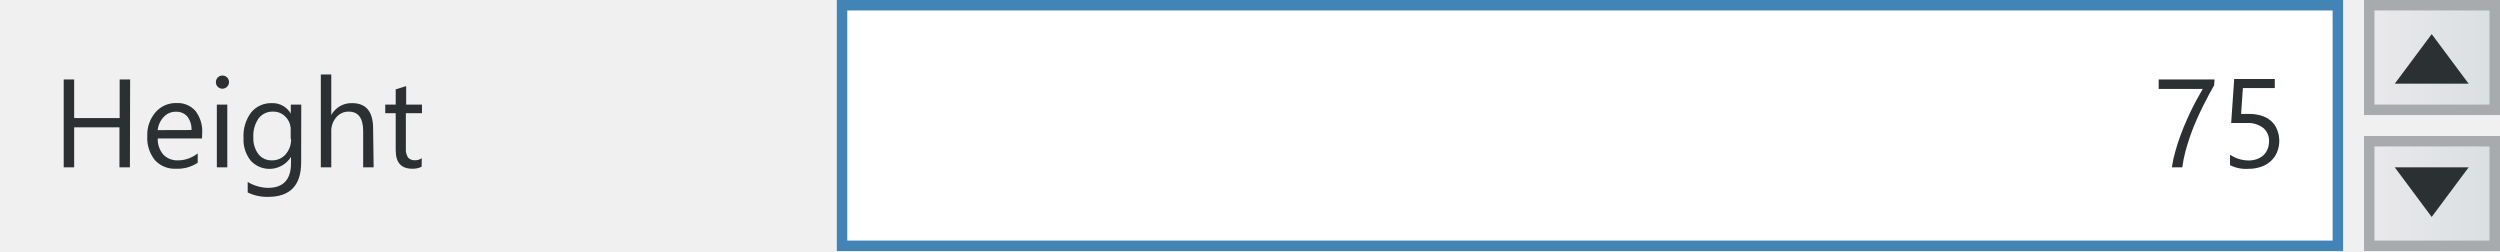
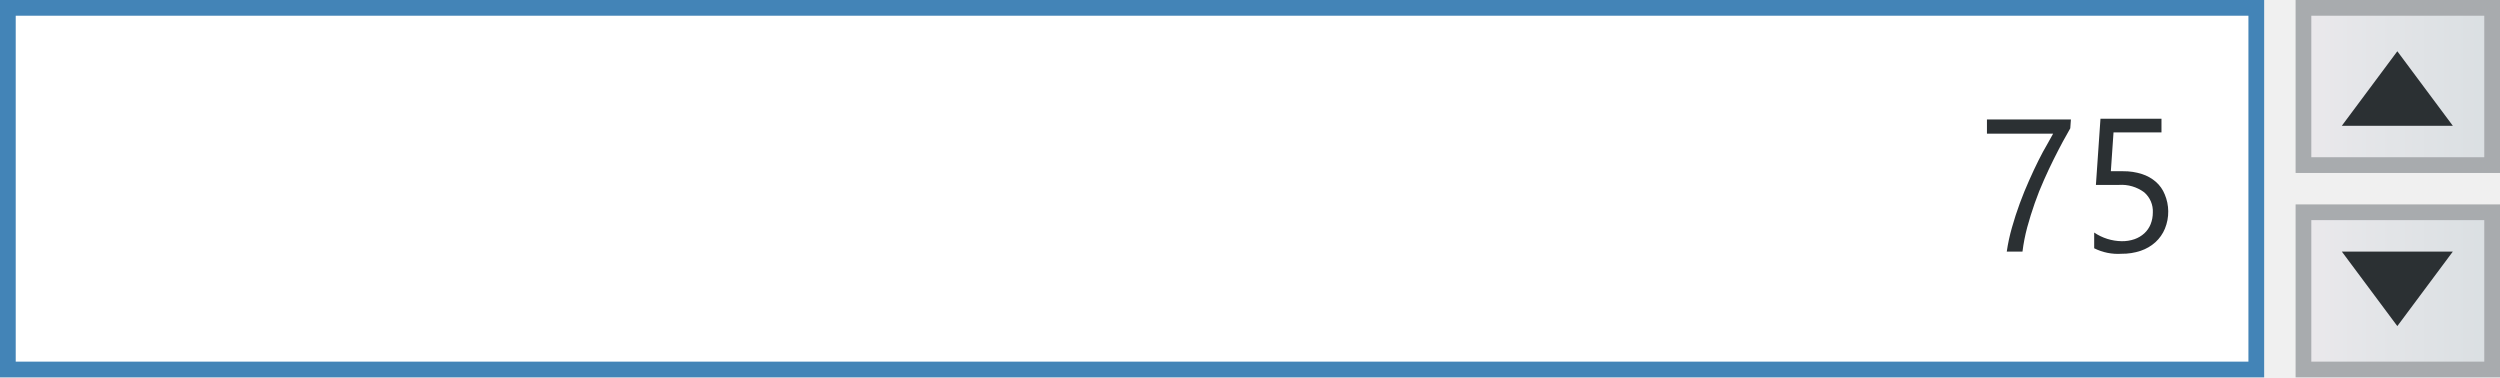
- <svg xmlns="http://www.w3.org/2000/svg" xmlns:xlink="http://www.w3.org/1999/xlink" id="Layer_1" data-name="Layer 1" width="239" height="24" viewBox="0 0 239 24">
+ <svg xmlns="http://www.w3.org/2000/svg" xmlns:xlink="http://www.w3.org/1999/xlink" id="Layer_1" data-name="Layer 1" width="159" height="24" viewBox="0 0 159 24">
  <defs>
-     <linearGradient id="linear-gradient" x1="226.5" y1="18.5" x2="238.5" y2="18.5" gradientUnits="userSpaceOnUse">
+     <linearGradient id="linear-gradient" x1="146.5" y1="18.5" x2="158.5" y2="18.5" gradientUnits="userSpaceOnUse">
      <stop offset="0" stop-color="#ebe9ec" />
      <stop offset="0.28" stop-color="#e5e6e9" />
      <stop offset="1" stop-color="#dadfe2" />
    </linearGradient>
-     <linearGradient id="linear-gradient-2" x1="226.5" y1="5.5" x2="238.5" y2="5.5" xlink:href="#linear-gradient" />
+     <linearGradient id="linear-gradient-2" x1="146.5" y1="5.5" x2="158.5" y2="5.5" xlink:href="#linear-gradient" />
  </defs>
-   <rect x="226.5" y="13.5" width="12" height="10" fill="url(#linear-gradient)" />
-   <path d="M238,14v9H227V14h11m1-1H226V24h13V13Z" fill="#a8abae" />
-   <rect x="80.5" y="0.5" width="143" height="23" fill="#fff" />
-   <path d="M223,1V23H81V1H223m1-1H80V24H224V0Z" fill="#4384b7" />
-   <rect x="226.5" y="0.5" width="12" height="10" fill="url(#linear-gradient-2)" />
-   <path d="M238,1v9H227V1h11m1-1H226V11h13V0Z" fill="#a8abae" />
-   <path d="M12.42,16h-1V12.17H7.09V16h-1V7.6h1v3.69h4.35V7.6h1Z" fill="#2b3033" />
-   <path d="M19.31,13.24H15.08a2.24,2.24,0,0,0,.54,1.55,1.86,1.86,0,0,0,1.42.54,3,3,0,0,0,1.86-.67v.9a3.48,3.48,0,0,1-2.09.57,2.54,2.54,0,0,1-2-.82,3.35,3.35,0,0,1-.73-2.3,3.28,3.28,0,0,1,.79-2.28,2.55,2.55,0,0,1,2-.88,2.26,2.26,0,0,1,1.82.76,3.18,3.18,0,0,1,.64,2.12Zm-1-.81a2,2,0,0,0-.4-1.29,1.37,1.37,0,0,0-1.1-.46,1.55,1.55,0,0,0-1.15.49,2.21,2.21,0,0,0-.59,1.27Z" fill="#2b3033" />
-   <path d="M21.26,8.48a.61.61,0,0,1-.44-.18.59.59,0,0,1-.18-.45.62.62,0,0,1,.62-.63.62.62,0,0,1,.45.18.63.63,0,0,1,0,.89A.62.62,0,0,1,21.26,8.48ZM21.73,16h-1V10h1Z" fill="#2b3033" />
-   <path d="M28.79,15.52q0,3.3-3.16,3.3a4.25,4.25,0,0,1-1.95-.42v-1a4,4,0,0,0,1.93.56q2.21,0,2.21-2.36V15h0a2.43,2.43,0,0,1-3.86.35,3.2,3.2,0,0,1-.68-2.15A3.74,3.74,0,0,1,24,10.76a2.46,2.46,0,0,1,2-.9,2,2,0,0,1,1.8,1h0V10h1Zm-1-2.23V12.4a1.72,1.72,0,0,0-.48-1.22,1.59,1.59,0,0,0-1.2-.51,1.67,1.67,0,0,0-1.39.65,2.89,2.89,0,0,0-.5,1.81,2.48,2.48,0,0,0,.48,1.6,1.56,1.56,0,0,0,1.28.6,1.67,1.67,0,0,0,1.32-.57A2.14,2.14,0,0,0,27.83,13.29Z" fill="#2b3033" />
-   <path d="M35.72,16h-1V12.54q0-1.87-1.39-1.87a1.52,1.52,0,0,0-1.18.54,2,2,0,0,0-.48,1.39V16h-1V7.12h1V11h0a2.18,2.18,0,0,1,2-1.14q2,0,2,2.44Z" fill="#2b3033" />
-   <path d="M40.31,15.94a1.85,1.85,0,0,1-.9.19q-1.58,0-1.58-1.76V10.82h-1V10h1V8.54l1-.31V10h1.51v.82H38.8V14.2a1.4,1.4,0,0,0,.21.86.82.82,0,0,0,.68.26,1,1,0,0,0,.63-.2Z" fill="#2b3033" />
-   <path d="M211.67,8.16,211.2,9q-.27.5-.58,1.12T210,11.44q-.32.71-.59,1.48t-.48,1.54a11.49,11.49,0,0,0-.3,1.54h-1a11.68,11.68,0,0,1,.33-1.53q.22-.78.5-1.54t.59-1.45q.31-.7.6-1.28t.54-1l.39-.7h-4.21V7.6h5.34Z" fill="#2b3033" />
-   <path d="M217.9,13.43a2.83,2.83,0,0,1-.21,1.11,2.43,2.43,0,0,1-.6.86,2.69,2.69,0,0,1-.94.55,3.68,3.68,0,0,1-1.22.19,3.38,3.38,0,0,1-1.74-.35v-1a3.2,3.2,0,0,0,1.75.55,2.37,2.37,0,0,0,.82-.13,1.83,1.83,0,0,0,.62-.37,1.61,1.61,0,0,0,.4-.58,2,2,0,0,0,.14-.74,1.59,1.59,0,0,0-.55-1.29,2.42,2.42,0,0,0-1.6-.47H214l-.37,0-.33,0,.29-4.21h3.88v.87h-3.05l-.17,2.47.4,0h.38a3.77,3.77,0,0,1,1.2.18,2.53,2.53,0,0,1,.89.5,2.1,2.1,0,0,1,.56.8A2.8,2.8,0,0,1,217.9,13.43Z" fill="#2b3033" />
-   <polygon points="228.94 16 236 16 232.47 20.74 228.94 16" fill="#2b3033" />
-   <polygon points="236 8 228.94 8 232.47 3.26 236 8" fill="#2b3033" />
+   <rect x="146.5" y="13.5" width="12" height="10" fill="url(#linear-gradient)" />
+   <path d="M158,14v9H147V14h11m1-1H146V24h13V13Z" fill="#a8abae" />
+   <rect x="0.5" y="0.5" width="143" height="23" fill="#fff" />
+   <path d="M143,1V23H1V1H143m1-1H0V24H144V0Z" fill="#4384b7" />
+   <rect x="146.5" y="0.5" width="12" height="10" fill="url(#linear-gradient-2)" />
+   <path d="M158,1v9H147V1h11m1-1H146V11h13V0Z" fill="#a8abae" />
+   <path d="M131.67,8.16,131.2,9q-.27.5-.58,1.12T130,11.44q-.32.71-.59,1.48t-.48,1.54a11.49,11.49,0,0,0-.3,1.54h-1a11.68,11.68,0,0,1,.33-1.53q.22-.78.5-1.54t.59-1.45q.31-.7.6-1.28t.54-1l.39-.7h-4.21V7.6h5.34Z" fill="#2b3033" />
+   <path d="M137.9,13.43a2.83,2.83,0,0,1-.21,1.11,2.43,2.43,0,0,1-.6.86,2.69,2.69,0,0,1-.94.55,3.68,3.68,0,0,1-1.22.19,3.38,3.38,0,0,1-1.74-.35v-1a3.2,3.2,0,0,0,1.75.55,2.37,2.37,0,0,0,.82-.13,1.83,1.83,0,0,0,.62-.37,1.61,1.61,0,0,0,.4-.58,2,2,0,0,0,.14-.74,1.59,1.59,0,0,0-.55-1.29,2.42,2.42,0,0,0-1.6-.47H134l-.37,0-.33,0,.29-4.21h3.88v.87h-3.05l-.17,2.47.4,0h.38a3.77,3.77,0,0,1,1.2.18,2.53,2.53,0,0,1,.89.5,2.1,2.1,0,0,1,.56.8A2.8,2.8,0,0,1,137.9,13.43Z" fill="#2b3033" />
+   <polygon points="148.94 16 156 16 152.47 20.74 148.94 16" fill="#2b3033" />
+   <polygon points="156 8 148.94 8 152.47 3.26 156 8" fill="#2b3033" />
</svg>
